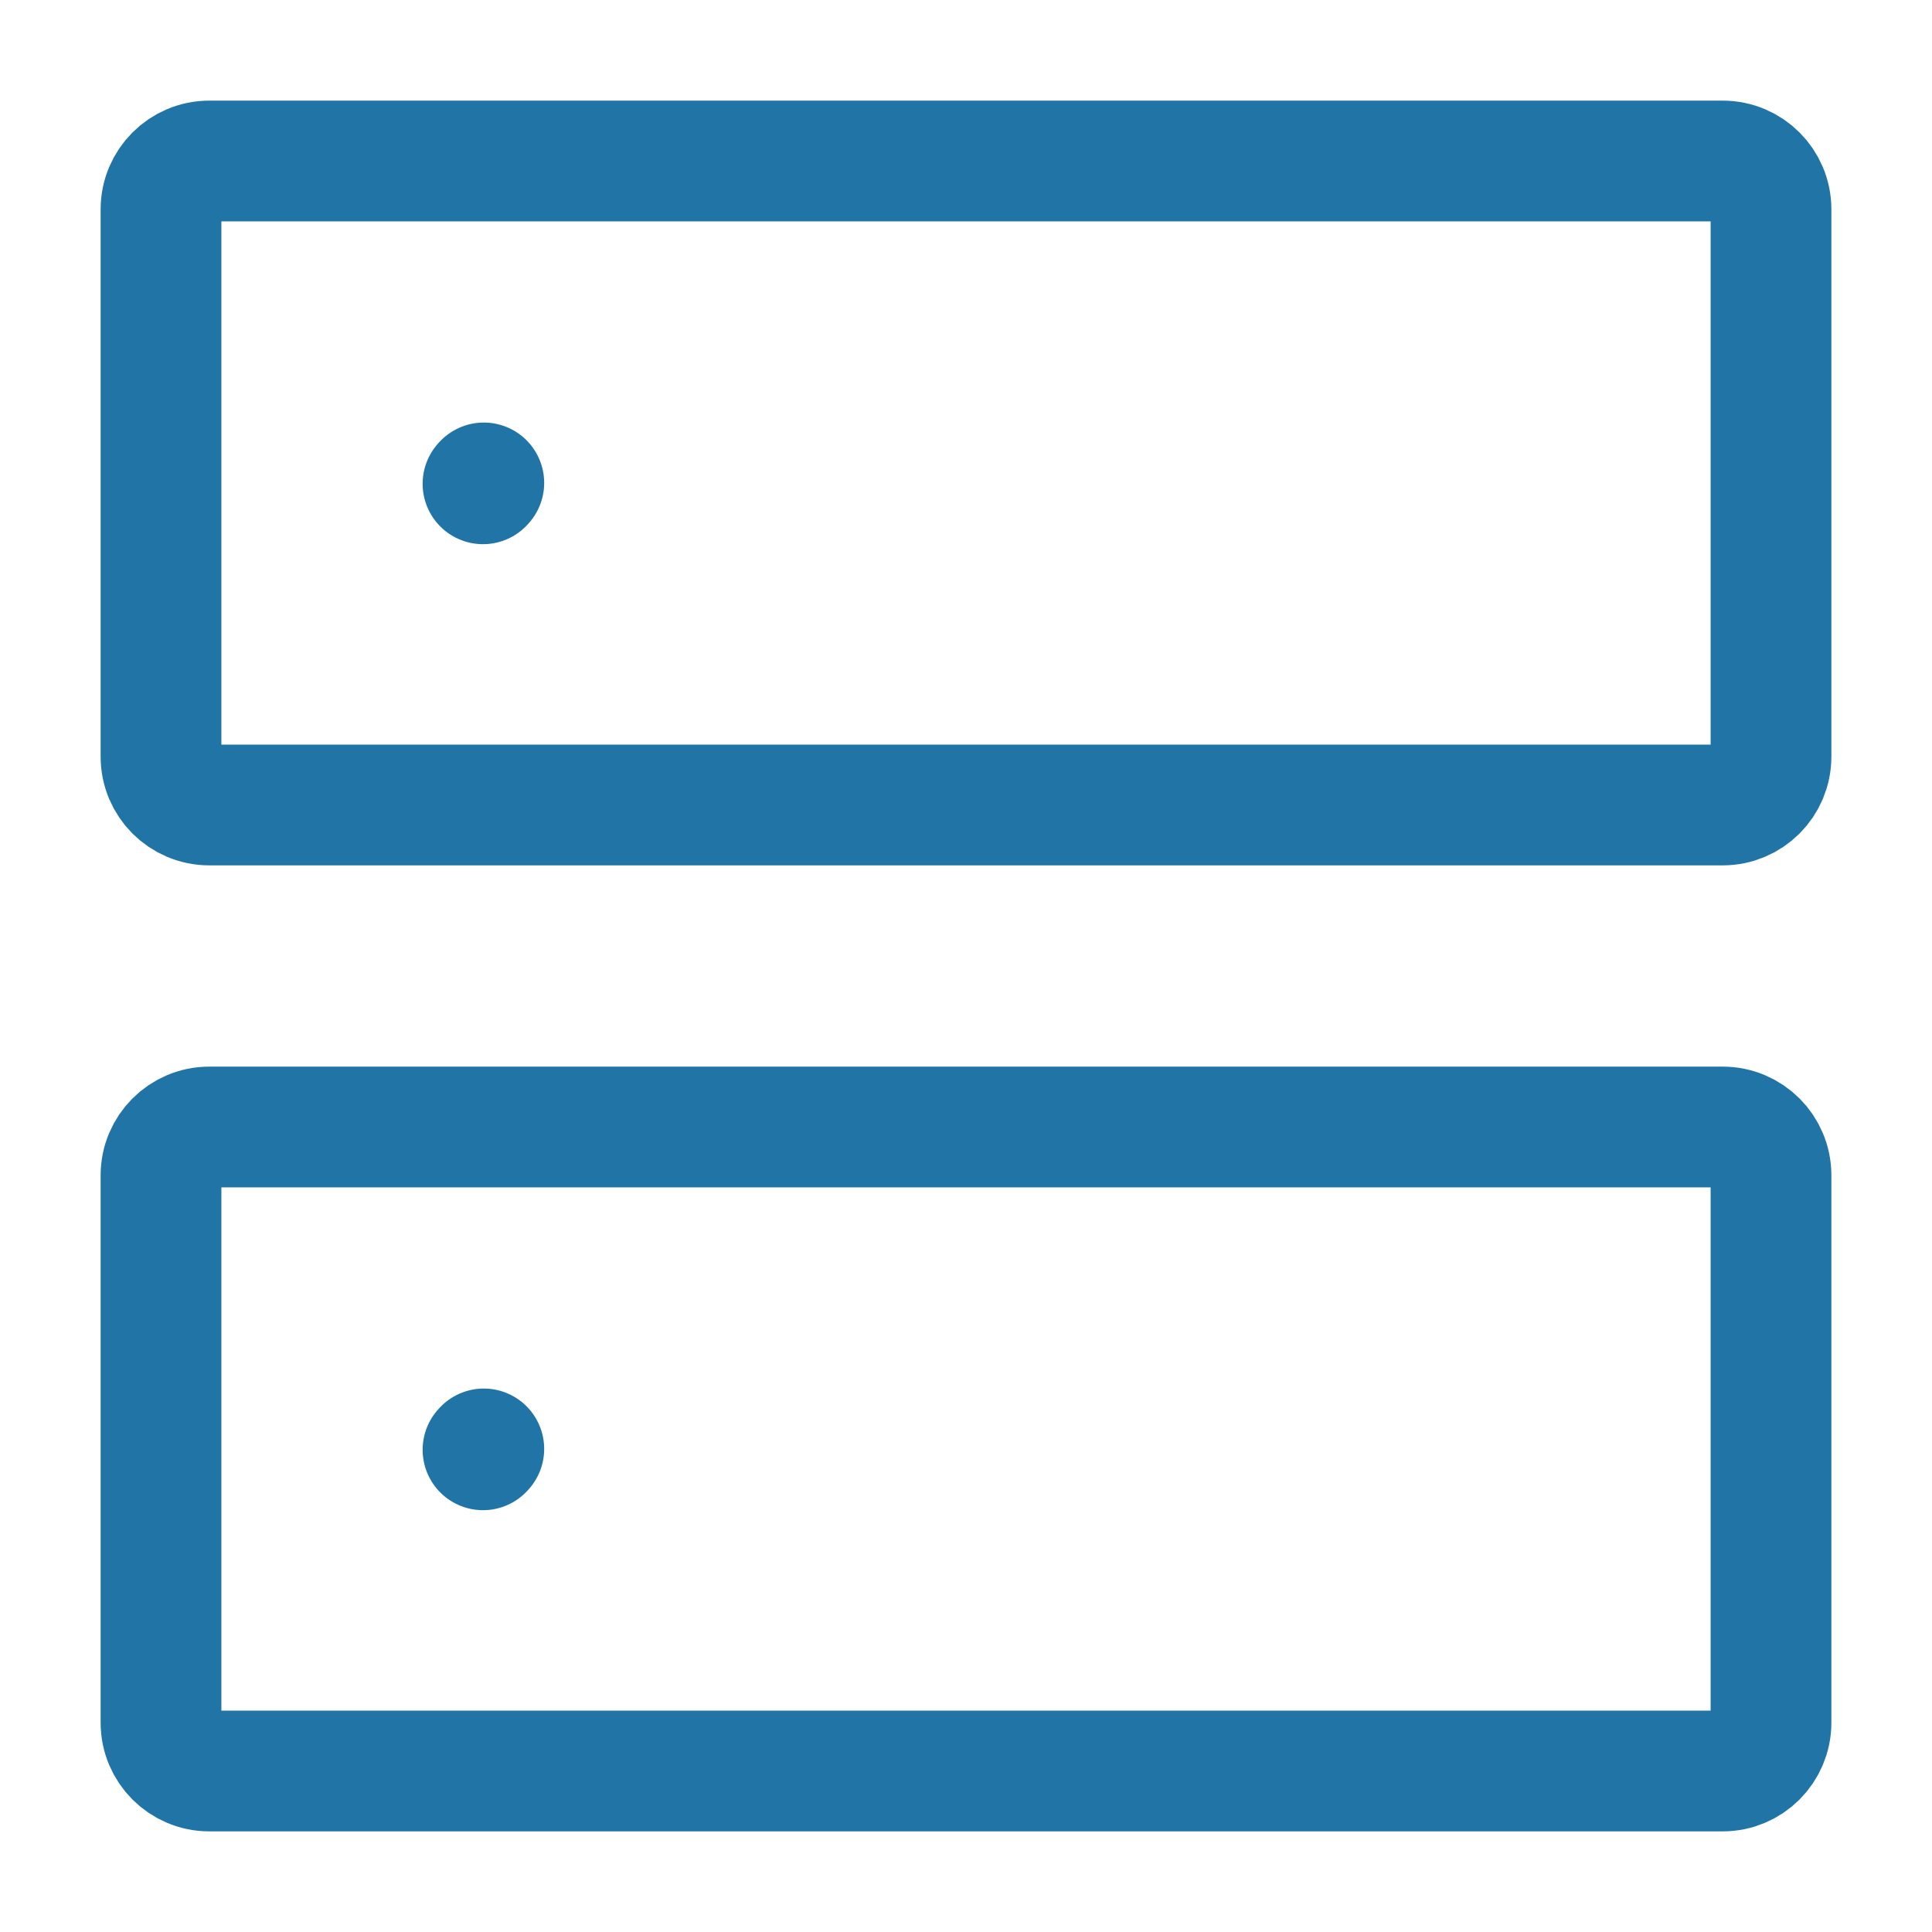
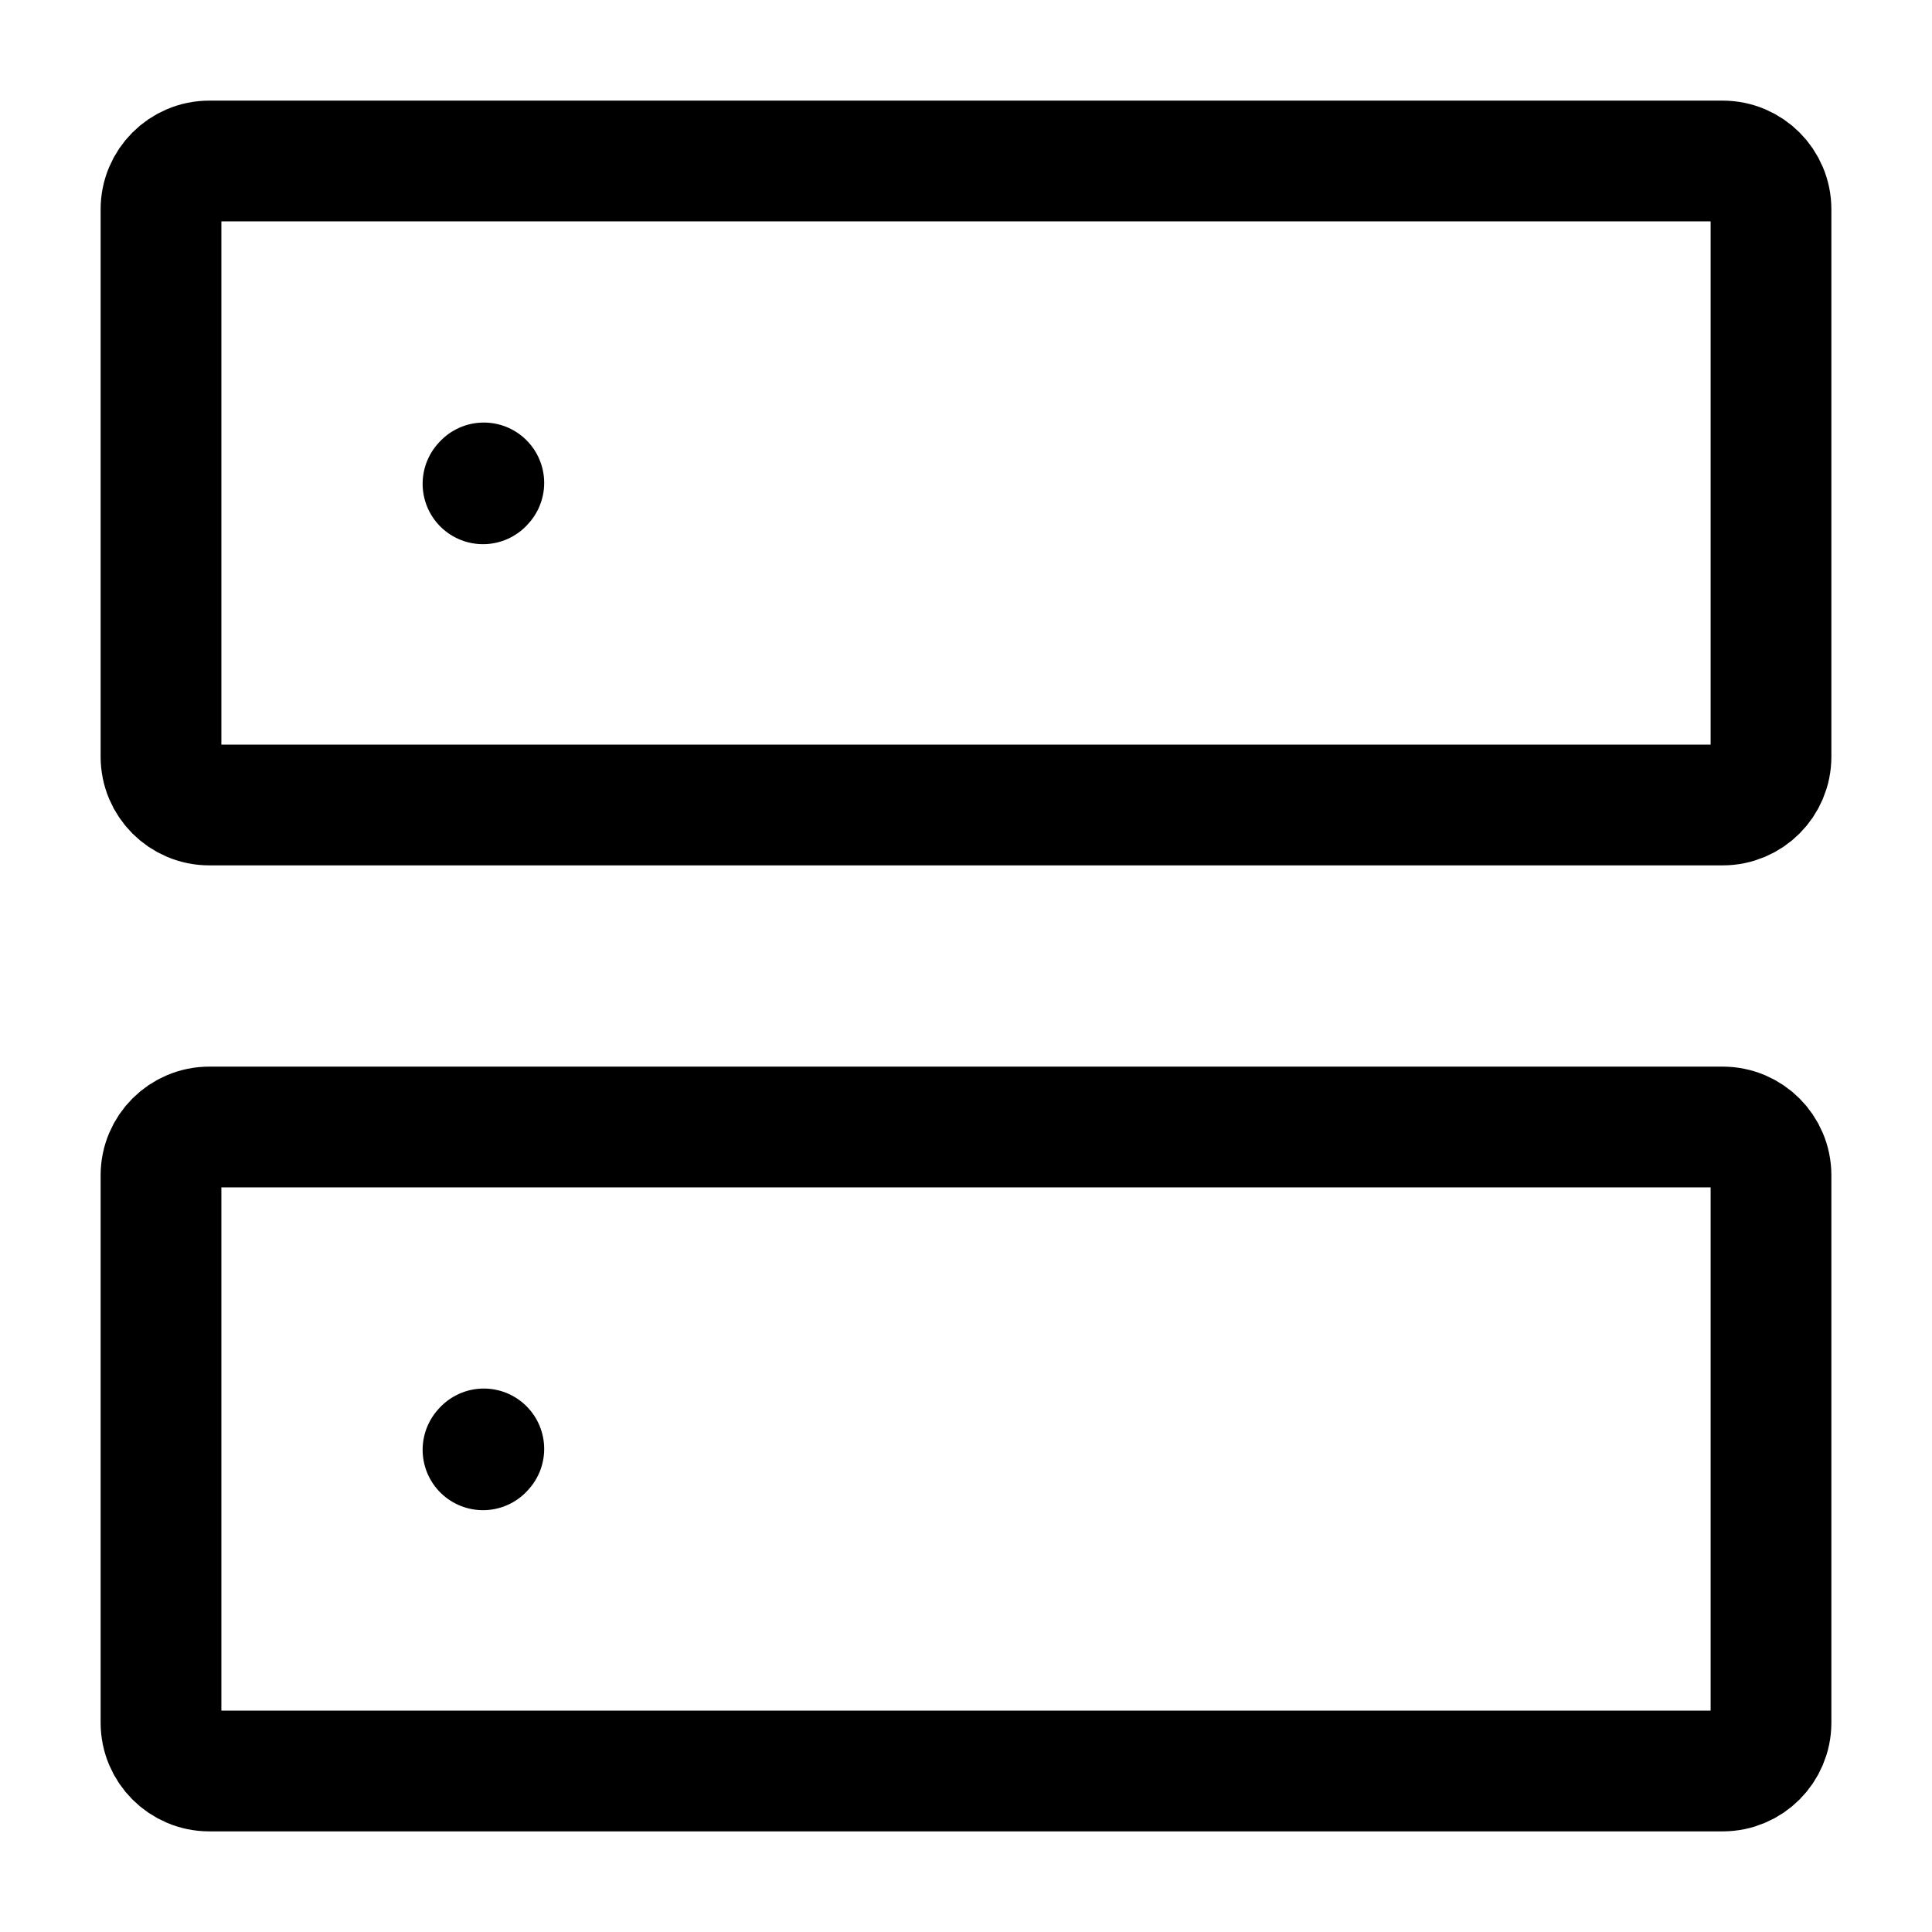
<svg xmlns="http://www.w3.org/2000/svg" width="24" height="24" viewBox="0 0 24 24" fill="none">
-   <path d="M6 18.01L6.01 17.999" stroke="#2075A6" stroke-width="1.5" stroke-linecap="round" stroke-linejoin="round" />
-   <path d="M6 6.01L6.01 5.999" stroke="#2075A6" stroke-width="1.5" stroke-linecap="round" stroke-linejoin="round" />
-   <path d="M2 9.4V2.6C2 2.269 2.269 2 2.6 2H21.4C21.731 2 22 2.269 22 2.6V9.4C22 9.731 21.731 10 21.4 10H2.6C2.269 10 2 9.731 2 9.4Z" stroke="#2075A6" stroke-width="1.5" />
-   <path d="M2 21.4V14.6C2 14.269 2.269 14 2.6 14H21.4C21.731 14 22 14.269 22 14.6V21.4C22 21.731 21.731 22 21.4 22H2.6C2.269 22 2 21.731 2 21.4Z" stroke="#2075A6" stroke-width="1.5" />
+   <path d="M6 18.01L6.01 17.999" stroke="currentColor" stroke-width="1.5" stroke-linecap="round" stroke-linejoin="round" />
+   <path d="M6 6.01L6.01 5.999" stroke="currentColor" stroke-width="1.5" stroke-linecap="round" stroke-linejoin="round" />
+   <path d="M2 9.4V2.6C2 2.269 2.269 2 2.6 2H21.4C21.731 2 22 2.269 22 2.6V9.4C22 9.731 21.731 10 21.4 10H2.6C2.269 10 2 9.731 2 9.4Z" stroke="currentColor" stroke-width="1.5" />
+   <path d="M2 21.4V14.6C2 14.269 2.269 14 2.6 14H21.4C21.731 14 22 14.269 22 14.6V21.4C22 21.731 21.731 22 21.4 22H2.6C2.269 22 2 21.731 2 21.4Z" stroke="currentColor" stroke-width="1.5" />
</svg>
